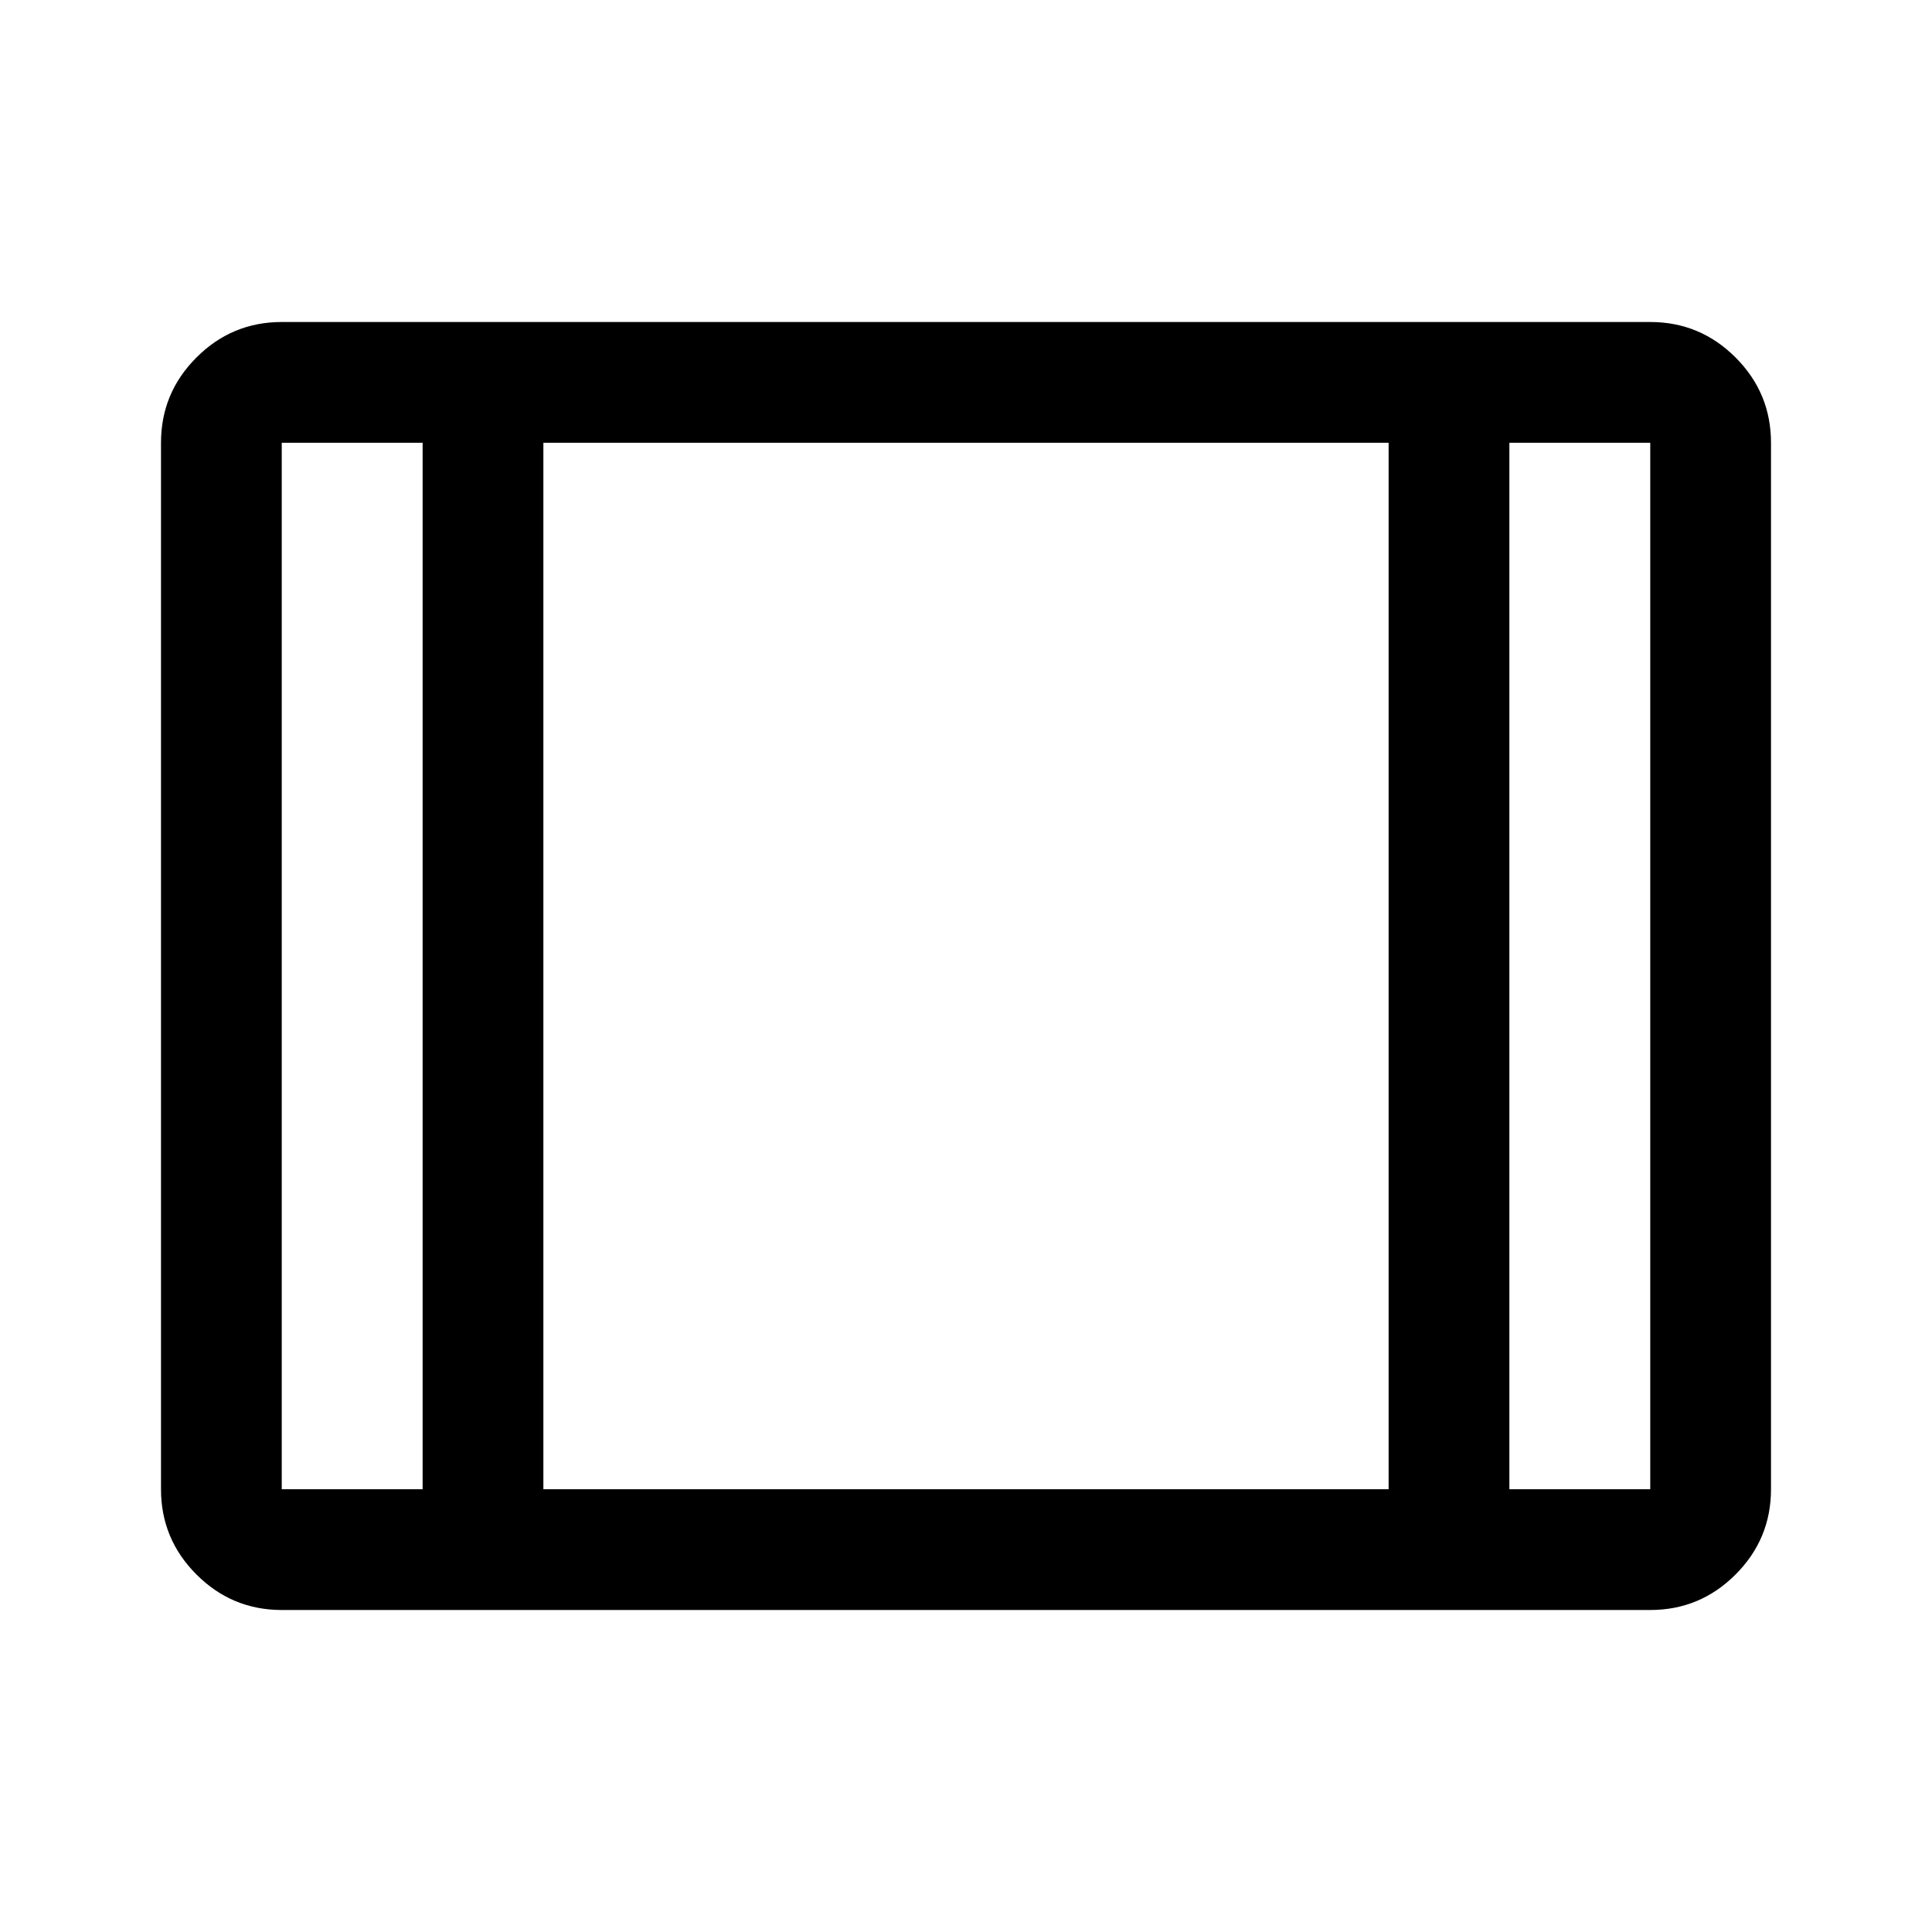
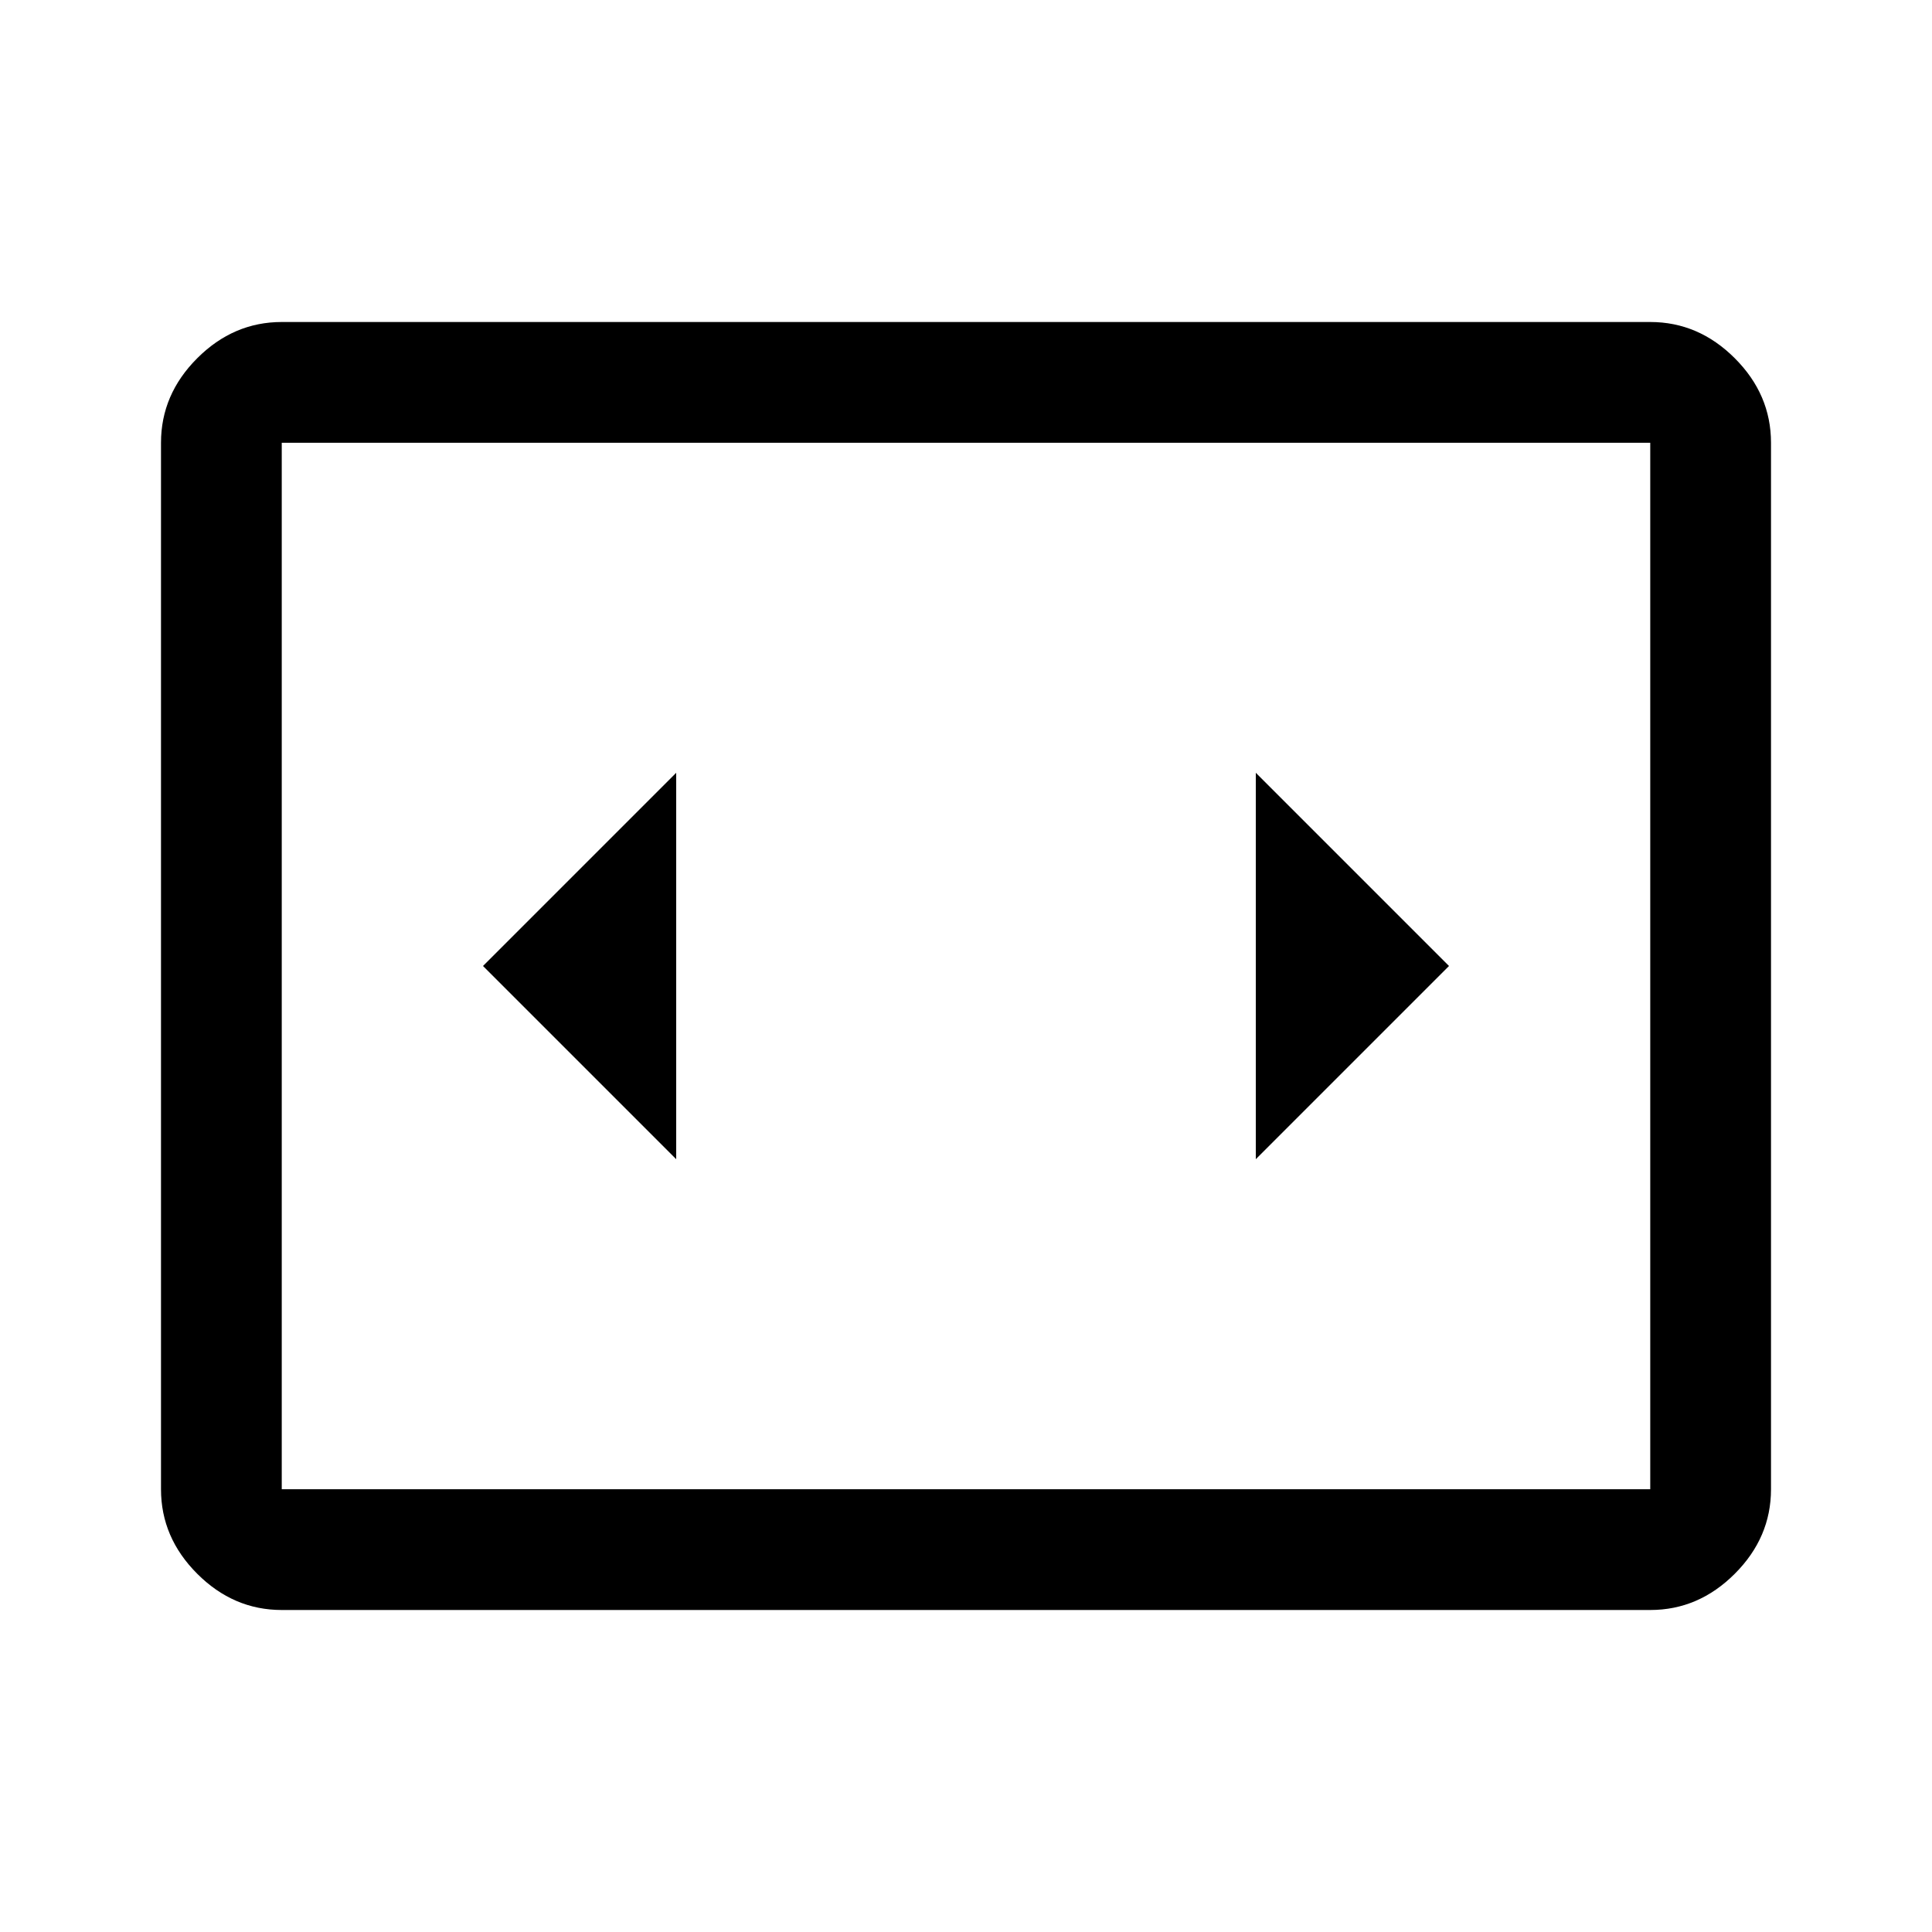
<svg xmlns="http://www.w3.org/2000/svg" viewBox="0 -960 960 960">
-   <path d="M140-160q-24.75 0-42.37-17.63Q80-195.25 80-220v-520q0-24.75 17.63-42.38Q115.25-800 140-800h680q24.75 0 42.38 17.62Q880-764.75 880-740v520q0 24.75-17.62 42.37Q844.75-160 820-160H140Zm0-60h70v-520h-70v520Zm130 0h420v-520H270v520Zm480 0h70v-520h-70v520ZM270-740v520-520Z" />
+   <path d="M140-160q-24 0-42-18t-18-42v-520q0-24 18-42t42-18h680q24 0 42 18t18 42v520q0 24-18 42t-42 18H140Zm680-580H140v520h680v-520Zm-680 0v520-520Zm196 356v-192l-96 96 96 96Zm384-96-96-96v192l96-96Z" />
</svg>
